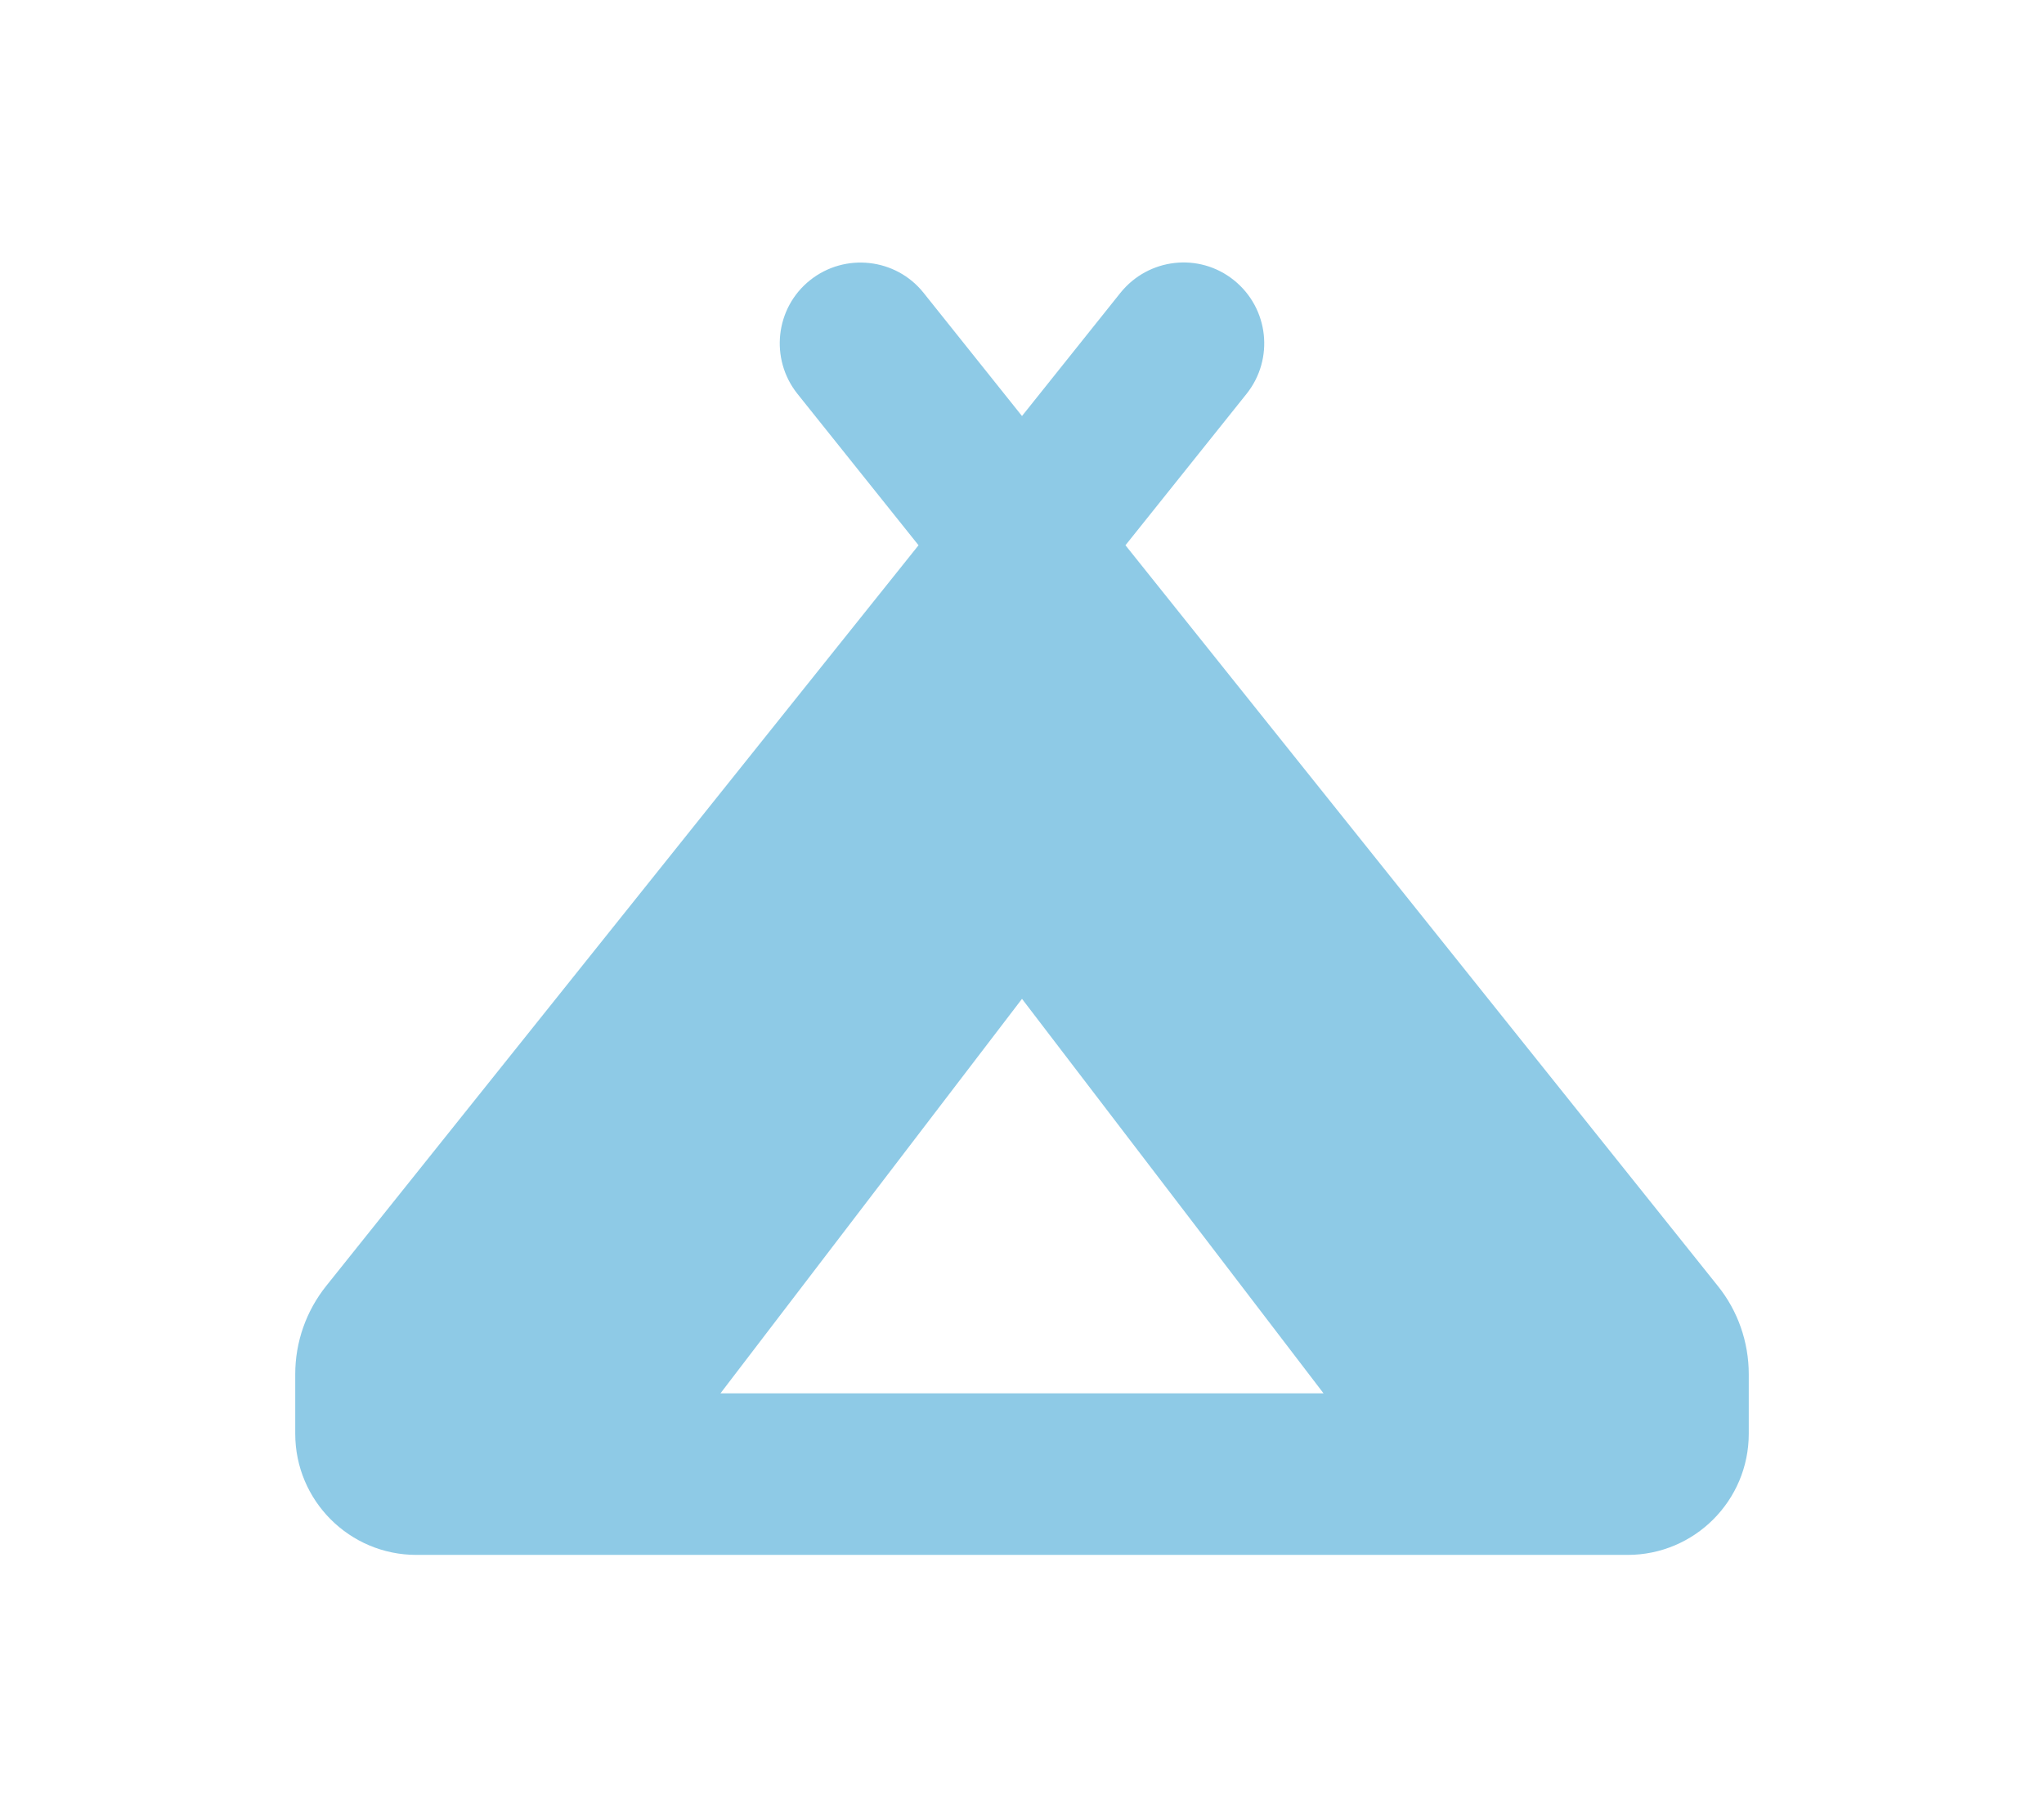
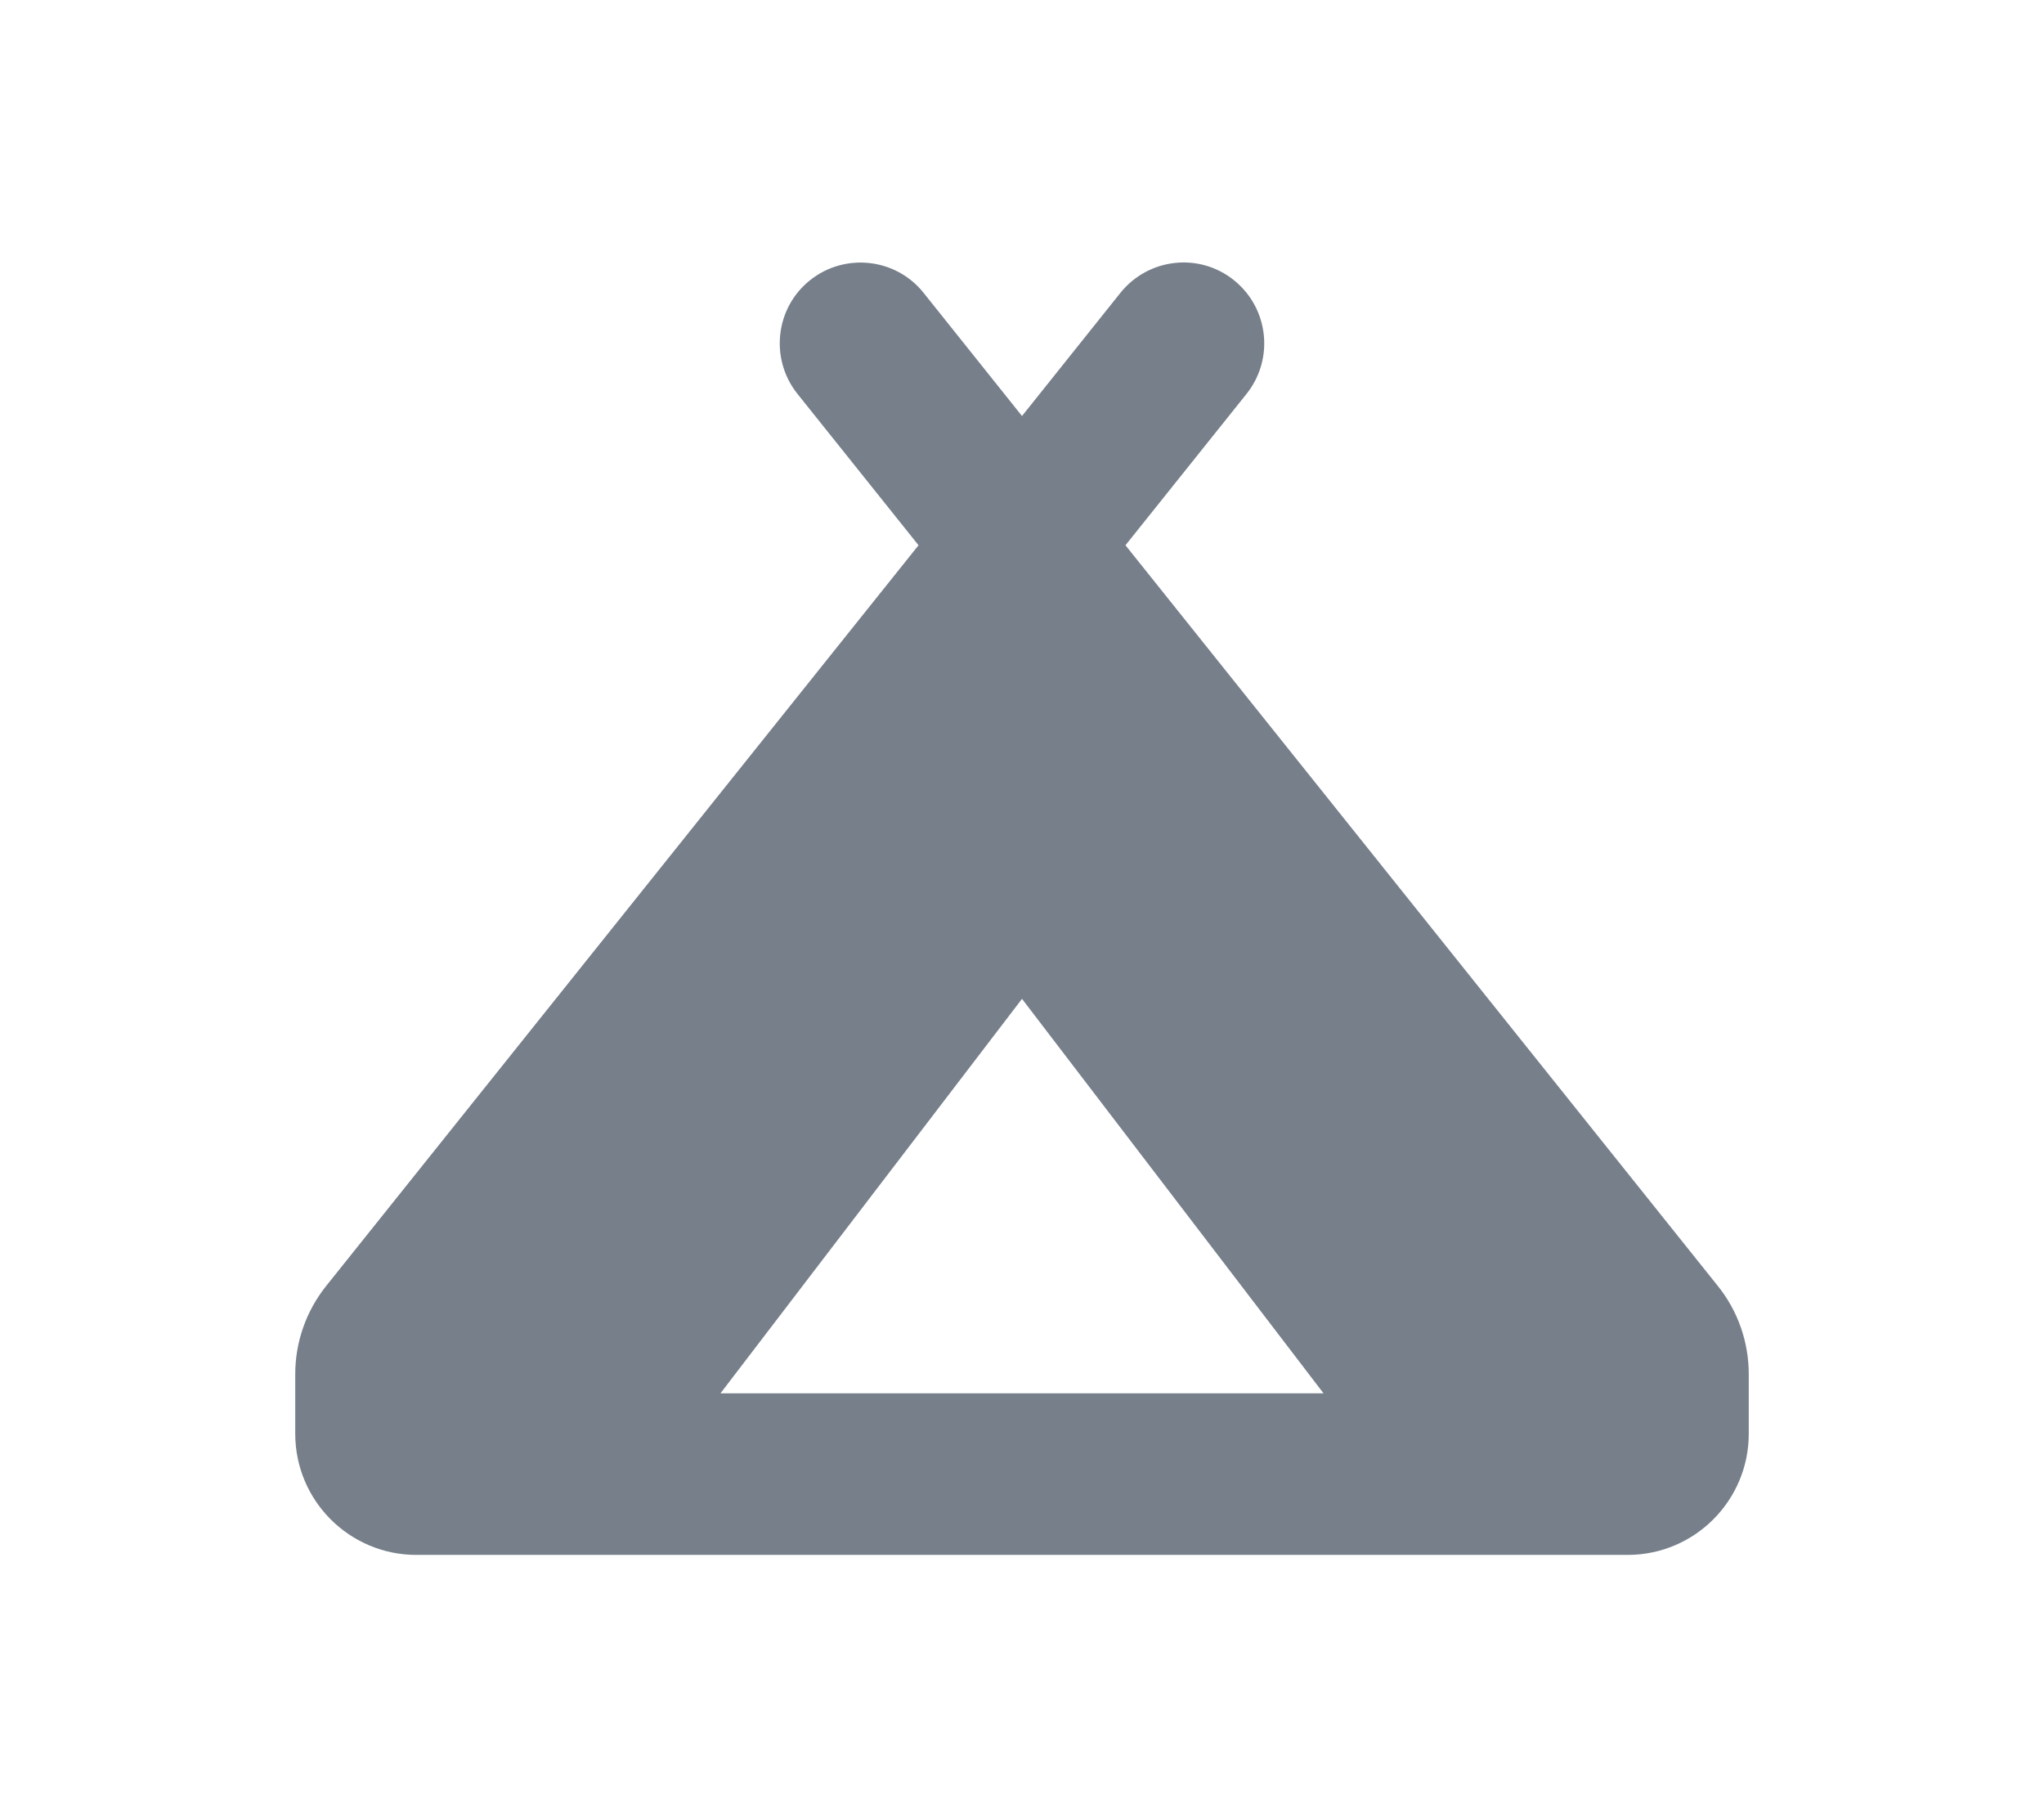
<svg xmlns="http://www.w3.org/2000/svg" viewBox="0 0 576 512" version="1.1" id="svg4">
  <defs id="defs8" />
-   <path fill="#8ecae6" d="m 351.289,110.947 c 7.822,-9.813 6.258,-24.107 -3.556,-32 -9.813,-7.893 -24.107,-6.258 -32,3.556 L 288,117.204 260.267,82.502 c -7.822,-9.813 -22.187,-11.378 -32,-3.556 -9.813,7.822 -11.378,22.187 -3.556,32 L 258.844,153.613 91.947,362.253 c -5.689,7.111 -8.747,15.858 -8.747,24.889 v 16.782 c 0,18.844 15.289,34.133 34.133,34.133 h 170.667 170.667 c 18.844,0 34.133,-15.289 34.133,-34.133 v -16.782 c 0,-9.031 -3.058,-17.849 -8.747,-24.889 L 317.156,153.613 Z m -63.289,281.6 h -84.978 l 84.978,-111.147 84.978,111.147 z" id="path2" style="stroke-width:1" />
+   <path fill="#767f8a" d="m 351.289,110.947 c 7.822,-9.813 6.258,-24.107 -3.556,-32 -9.813,-7.893 -24.107,-6.258 -32,3.556 L 288,117.204 260.267,82.502 c -7.822,-9.813 -22.187,-11.378 -32,-3.556 -9.813,7.822 -11.378,22.187 -3.556,32 L 258.844,153.613 91.947,362.253 c -5.689,7.111 -8.747,15.858 -8.747,24.889 v 16.782 c 0,18.844 15.289,34.133 34.133,34.133 h 170.667 170.667 c 18.844,0 34.133,-15.289 34.133,-34.133 v -16.782 c 0,-9.031 -3.058,-17.849 -8.747,-24.889 L 317.156,153.613 Z m -63.289,281.6 h -84.978 l 84.978,-111.147 84.978,111.147 z" id="path2" style="stroke-width:1" />
</svg>
